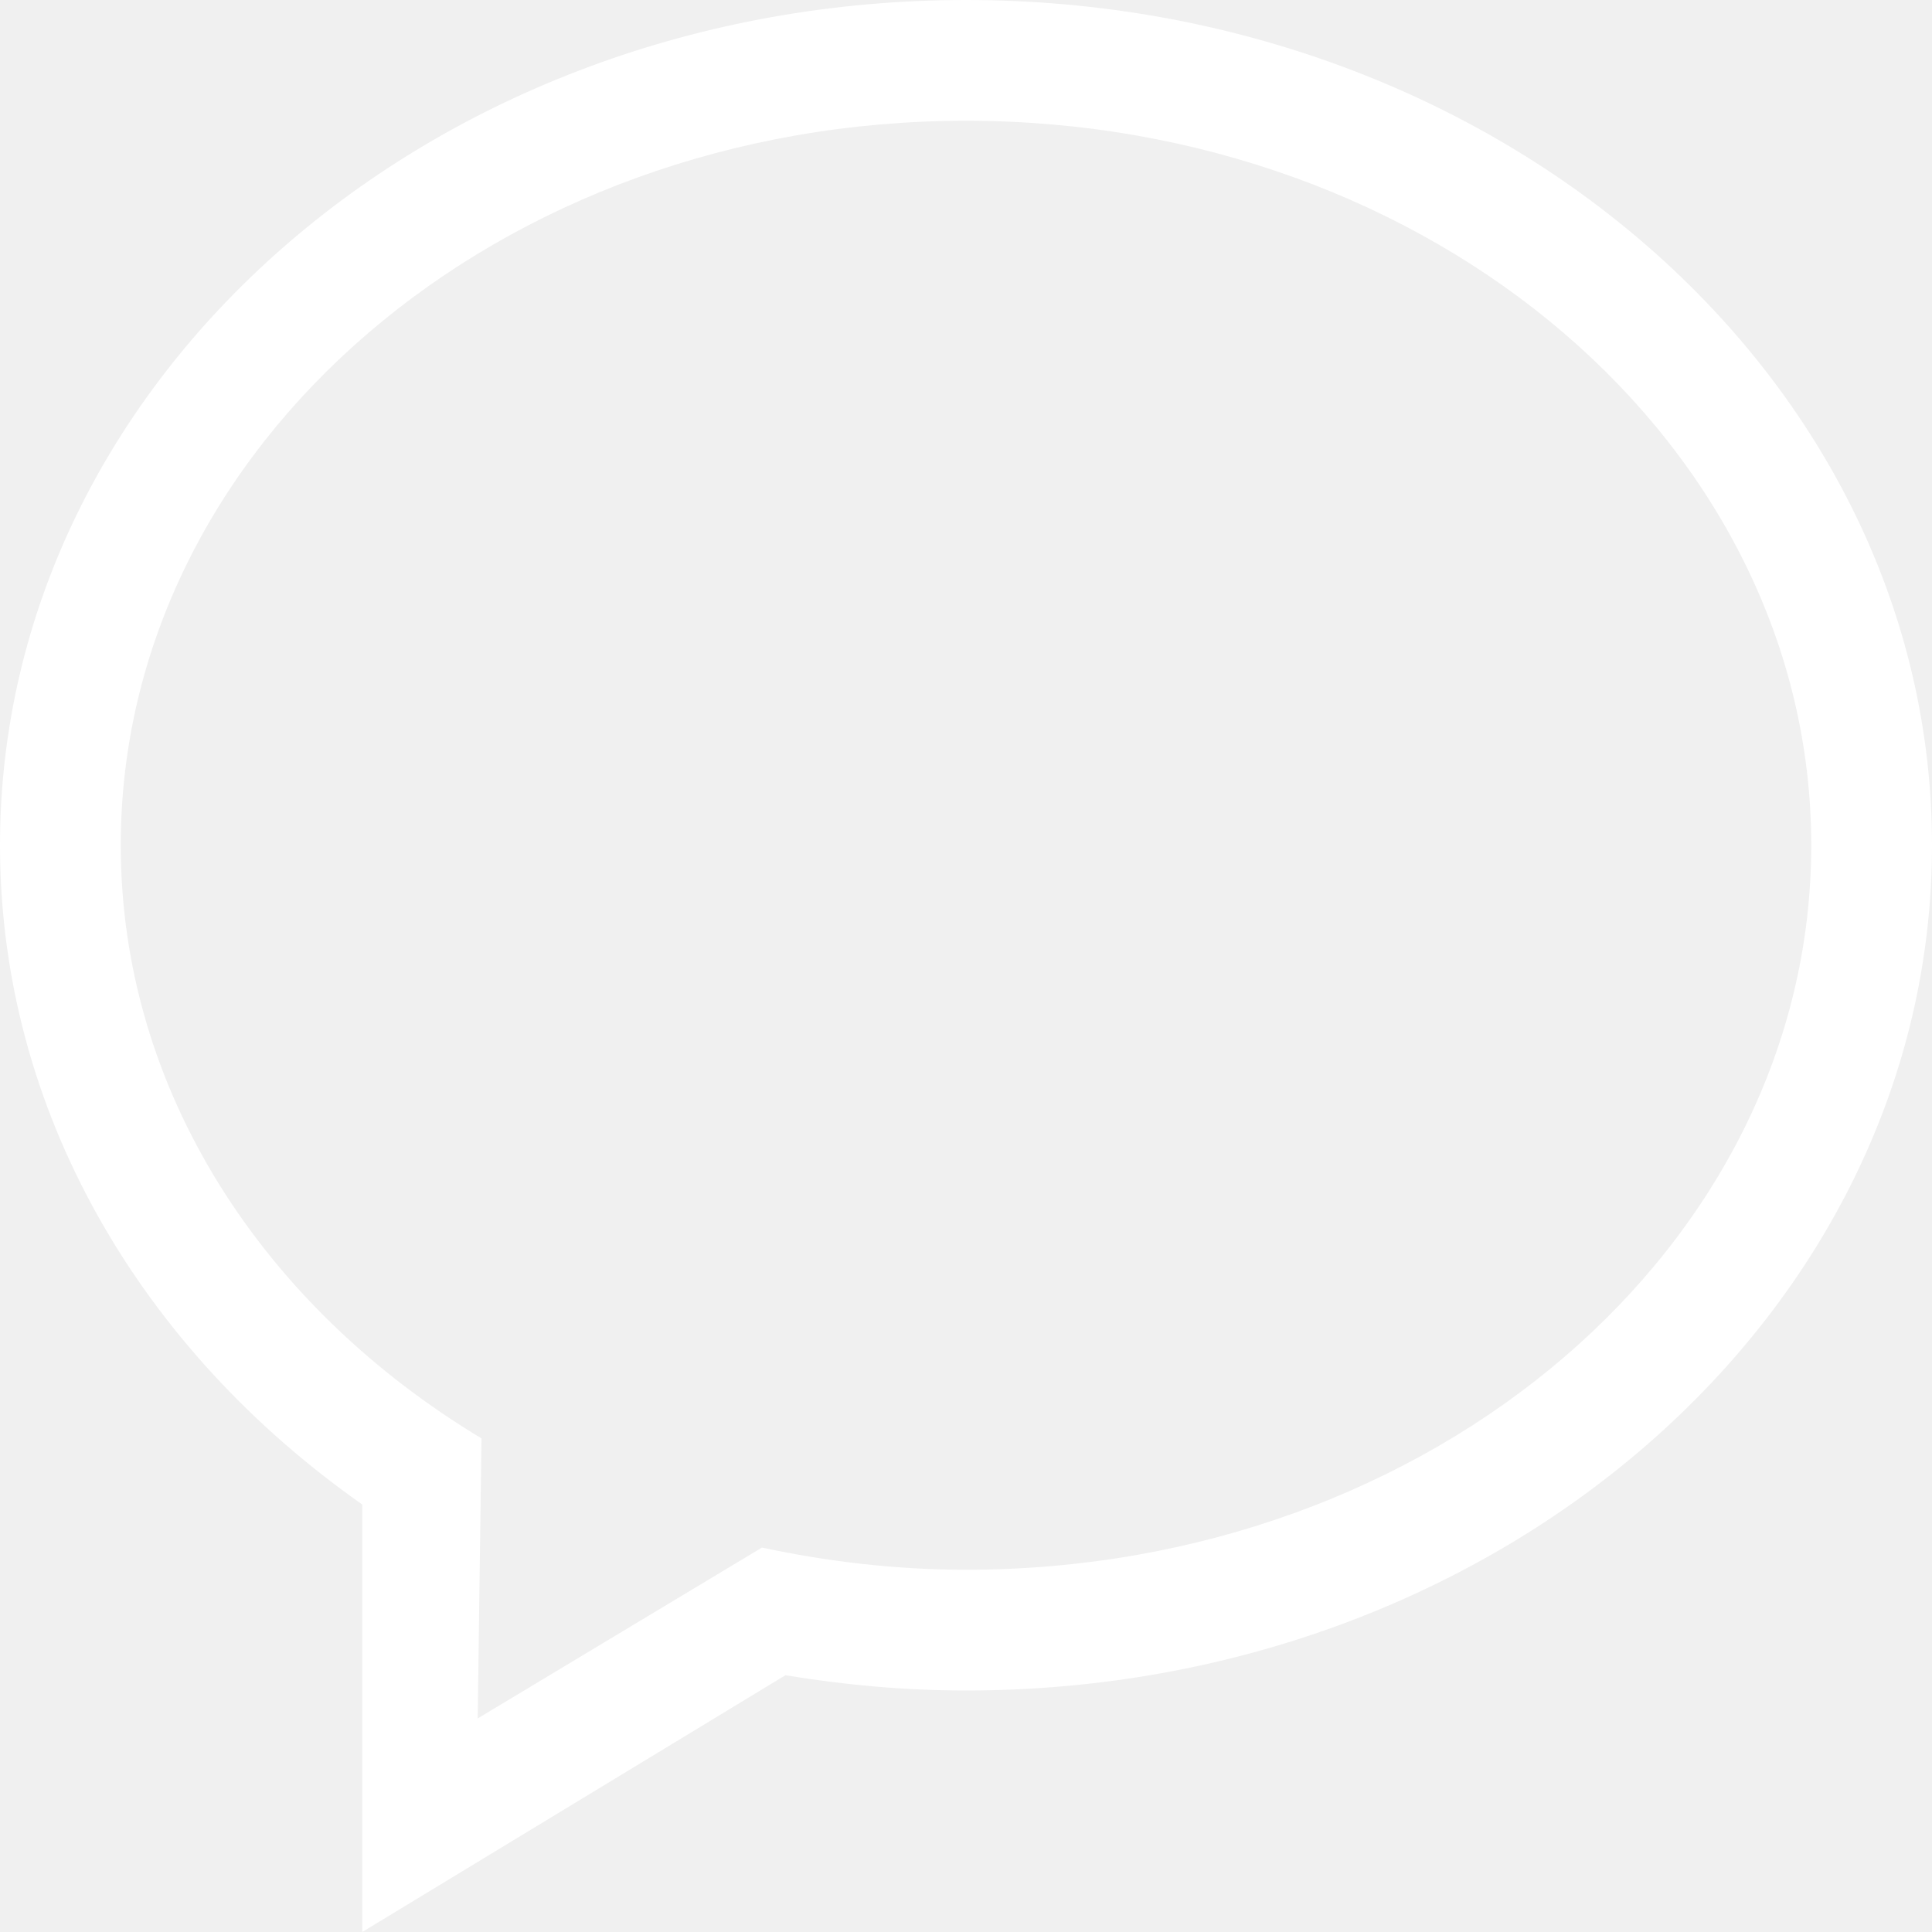
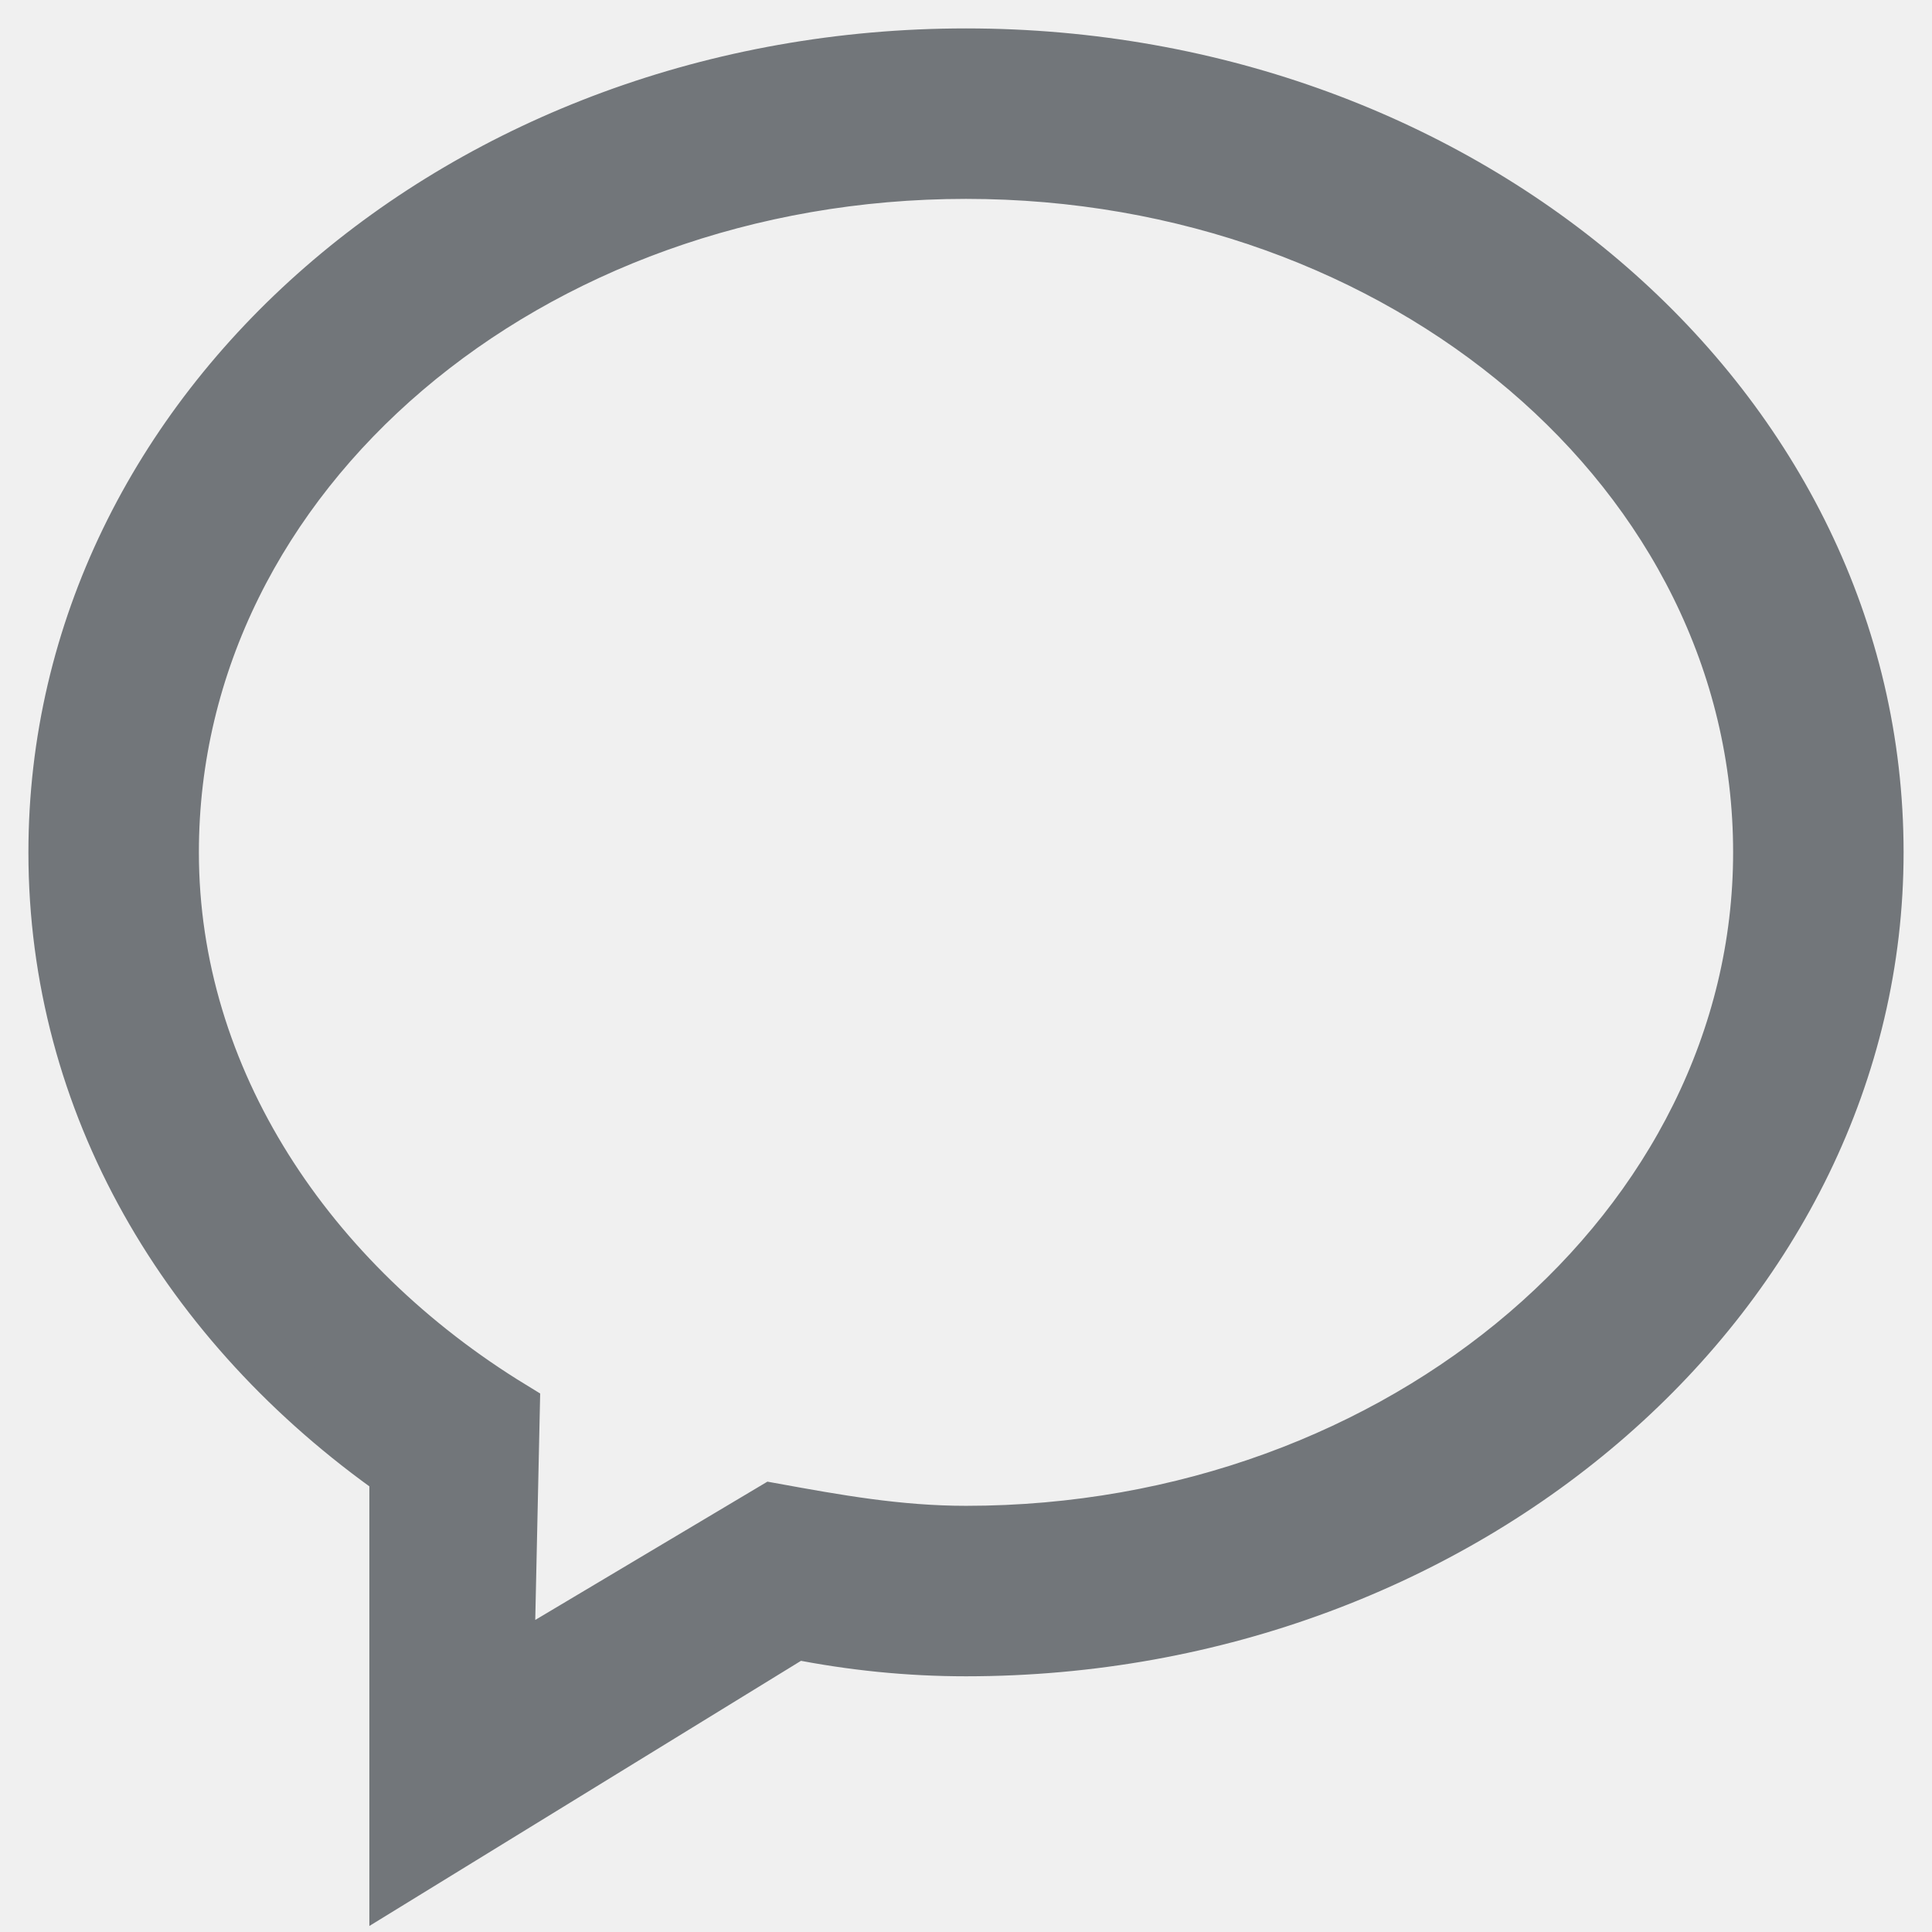
- <svg xmlns="http://www.w3.org/2000/svg" width="800px" height="800px" viewBox="0 0 32 32" version="1.1" fill="#FFFFFF">
+ <svg xmlns="http://www.w3.org/2000/svg" width="800px" height="800px" viewBox="-1 -1 34 34" version="1.1">
  <defs />
-   <g id="Page-1" stroke="none" stroke-width="1" fill="#FFFFFF" fill-rule="evenodd">
-     <g id="Icon-Set" transform="translate(-100, -255)" fill="#FFFFFF">
-       <path d="M116,281 C114.832,281 113.704,280.864 112.62,280.633 L107.912,283.463 L107.975,278.824 C104.366,276.654 102,273.066 102,269 C102,262.373 108.268,257 116,257 C123.732,257 130,262.373 130,269 C130,275.628 123.732,281 116,281 L116,281 Z M116,255 C107.164,255 100,261.269 100,269 C100,273.419 102.345,277.354 106,279.919 L106,287 L113.009,282.747 C113.979,282.907 114.977,283 116,283 C124.836,283 132,276.732 132,269 C132,261.269 124.836,255 116,255 L116,255 Z" id="comment-1" />
+   <g id="Page-1" stroke="#72767A" stroke-width="1" fill="#72767A" fill-rule="evenodd">
+     <g id="Icon-Set" transform="translate(-100,-255)" fill="#72767A">
+       <path d="M 116 281 C 114.8 281 113.7 280.8 112.6 280.6 L 107.9 283.4 L 108 278.8 C 104.4 276.6 102 273 102 269 C 102 262.3 108.3 257 116 257 C 123.7 257 130 262.3 130 269 C 130 275.6 123.7 281 116 281 L 116 281 Z M 116 255 C 107.2 255 100 261.2 100 269 C 100 273.4 102.3 277.3 106 279.9 L 106 287 L 113 282.7 C 114 282.9 115 283 116 283 C 124.8 283 132 276.7 132 269 C 132 261.2 124.8 255 116 255 L 116 255 Z" id="comment-1" />
    </g>
  </g>
</svg>
